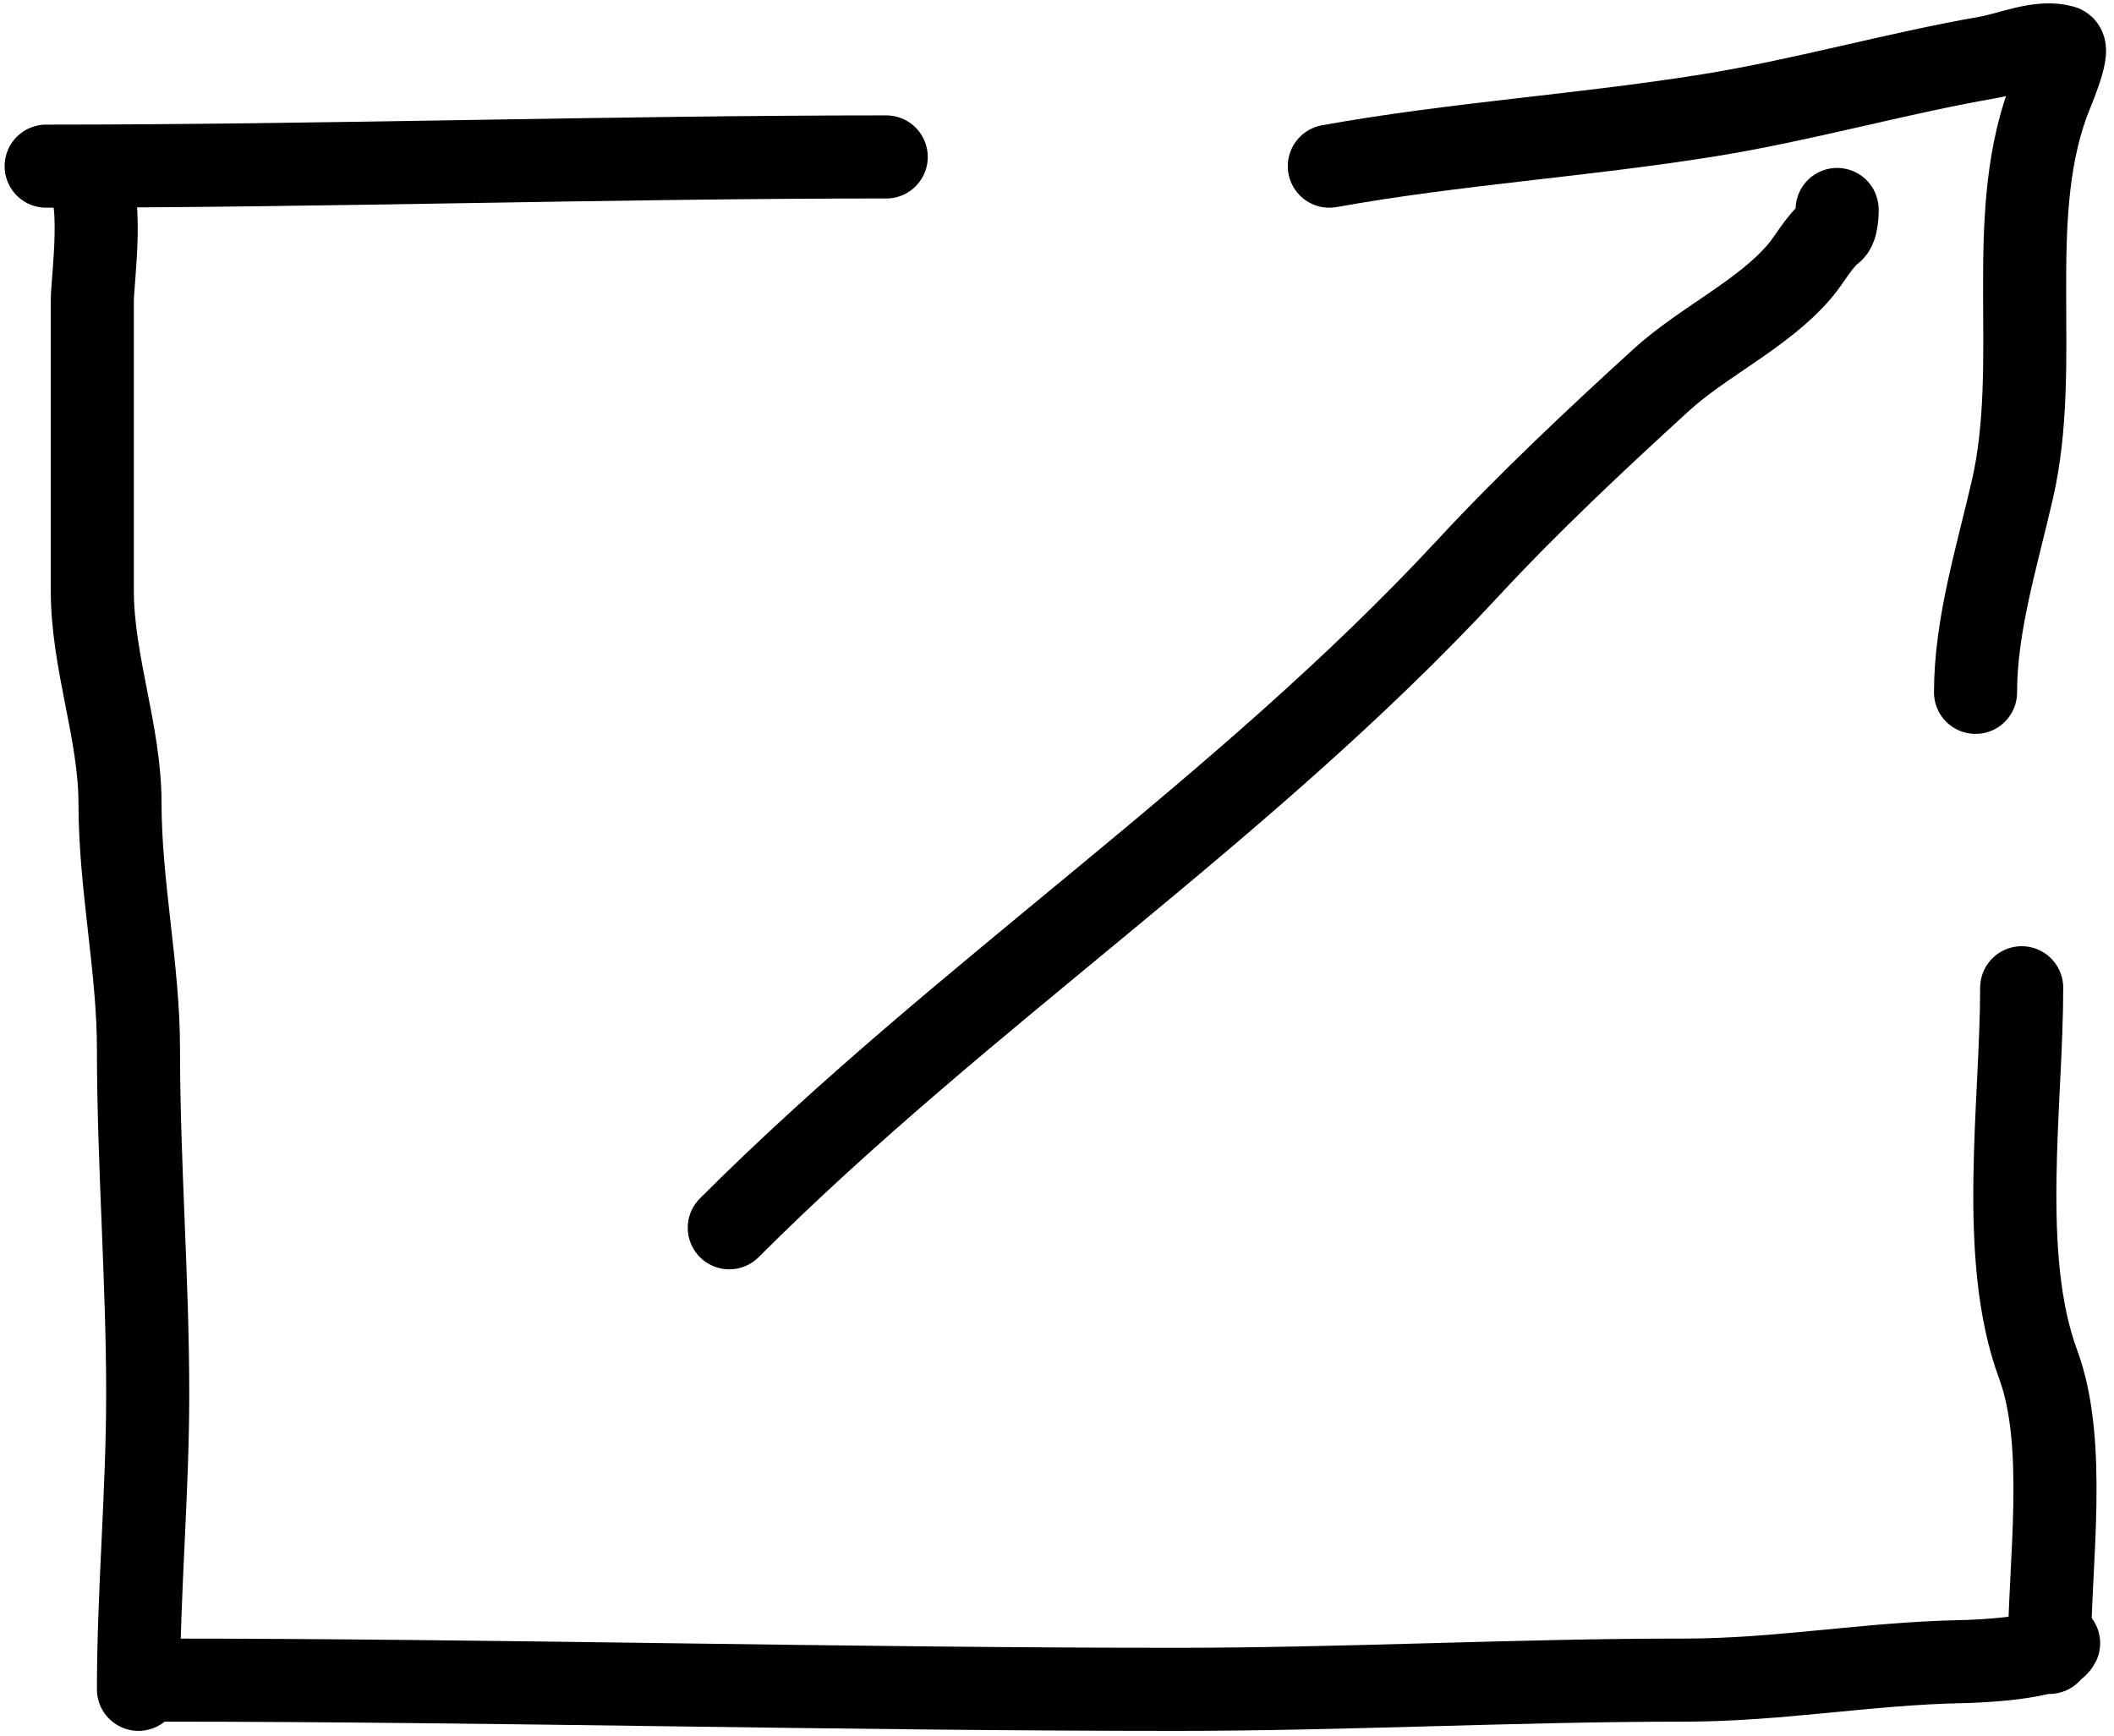
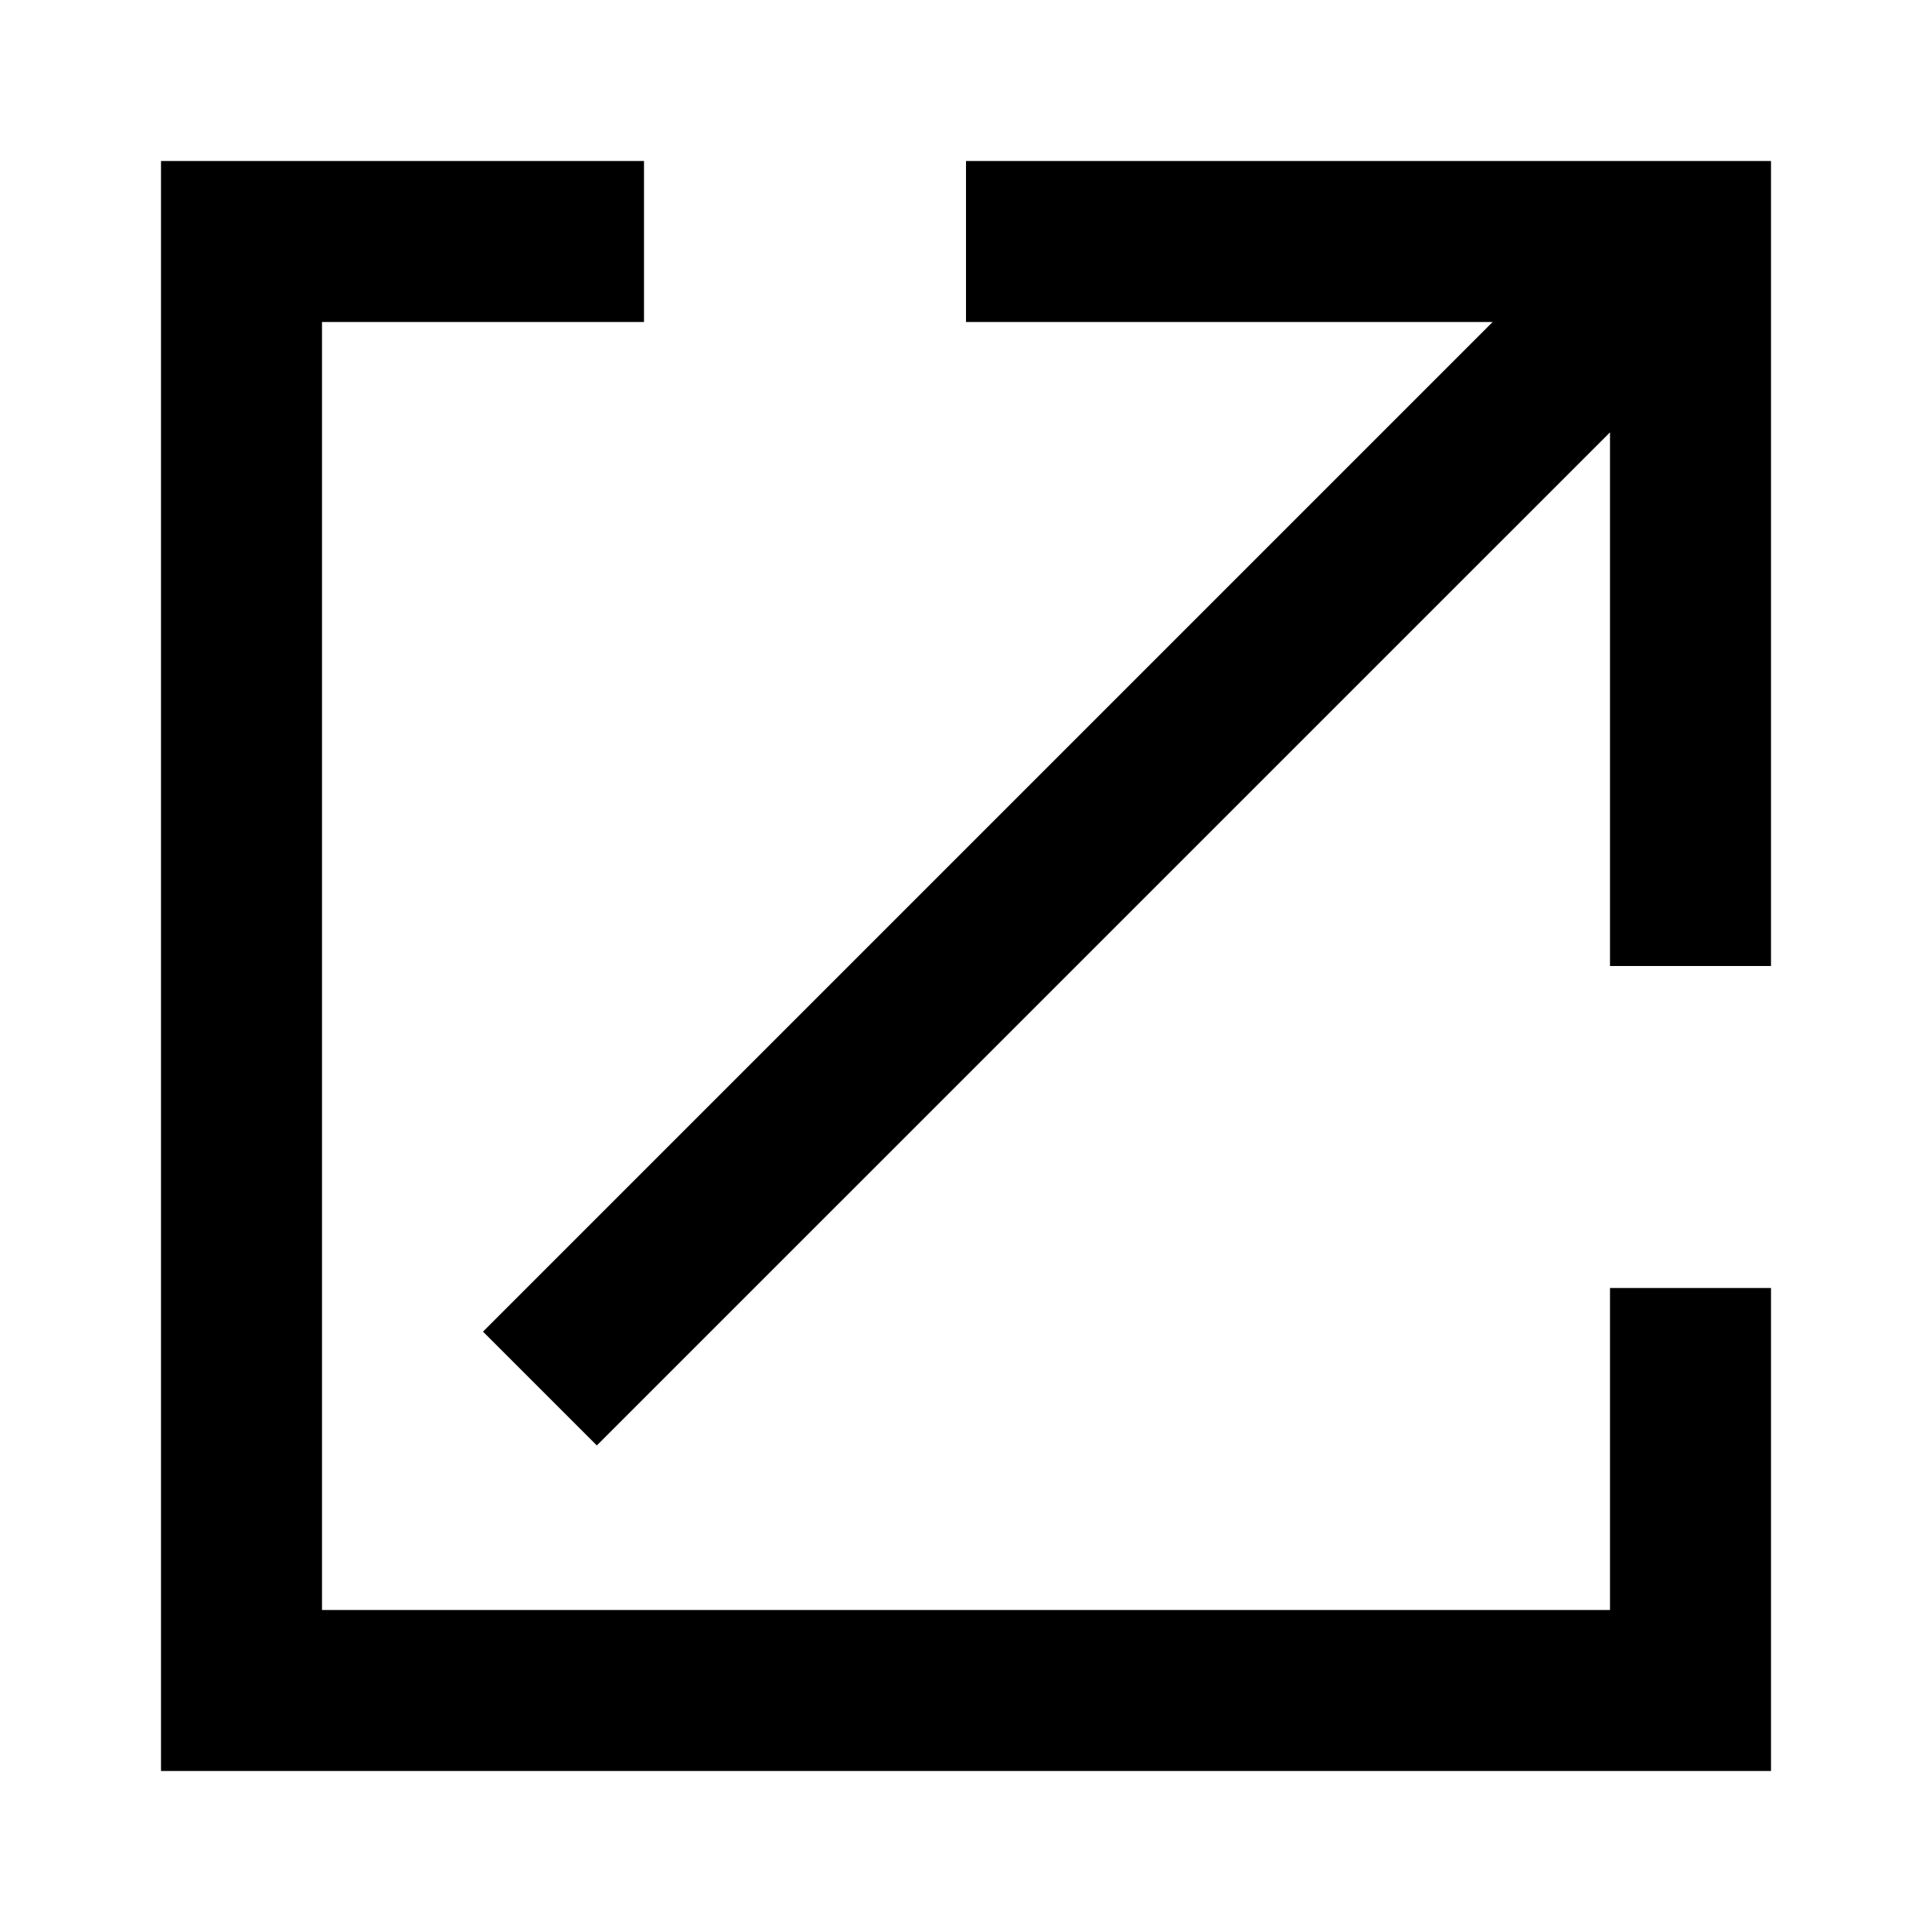
- <svg xmlns="http://www.w3.org/2000/svg" width="229" height="188" viewBox="0 0 229 188" fill="none">
-   <path d="M79 133C104.33 107.67 134.583 87.905 159.056 61.5C165.582 54.458 172.855 47.64 179.944 41.167C184.461 37.043 190.937 34.056 194.889 29.444C196.146 27.978 196.973 26.222 198.5 25C199.14 24.488 199 21.791 199 23" stroke="black" stroke-width="9" stroke-linecap="round" />
-   <path d="M144 18C157.587 15.554 171.423 14.691 185.056 12.5C195.288 10.855 205.195 7.992 215.333 6.222C217.726 5.804 220.95 4.343 223.444 5.056C224.316 5.305 222.071 10.401 221.778 11.222C217.155 24.165 221.105 39.415 218 53C216.354 60.2 214 67.686 214 75" stroke="black" stroke-width="9" stroke-linecap="round" />
-   <path d="M15 183C15 172.44 16 161.726 16 151C16 138.528 15 125.989 15 113.611C15 104.873 13 95.914 13 87C13 79.367 10 71.752 10 64C10 58.833 10 53.667 10 48.5C10 43.185 10 37.87 10 32.556C10 30.377 11.439 20.22 9 19" stroke="black" stroke-width="9" stroke-linecap="round" />
-   <path d="M17 182C53.861 182 90.617 183 127.444 183C145.843 183 164.174 182 182.5 182C192.65 182 202.376 180.194 212.444 180C214.208 179.966 222.173 179.653 223 178" stroke="black" stroke-width="9" stroke-linecap="round" />
-   <path d="M5 18C35.248 18 66.207 17 96 17" stroke="black" stroke-width="9" stroke-linecap="round" />
-   <path d="M222 179C222 169.402 223.989 156.447 220.778 147.778C216.458 136.113 219 119.486 219 107" stroke="black" stroke-width="9" stroke-linecap="round" />
+ <svg xmlns="http://www.w3.org/2000/svg" width="24" height="24" viewBox="0 0 24 24" fill="none">
+   <mask id="mask0_56_97" style="mask-type:alpha" maskUnits="userSpaceOnUse" x="0" y="0" width="24" height="24">
+     <rect width="24" height="24" fill="#D9D9D9" />
+   </mask>
+   <g mask="url(#mask0_56_97)">
+     <path fill-rule="evenodd" clip-rule="evenodd" d="M2 22V2H8V4H4L4 20H20V16H22V22H2ZM18.542 4H12V2H22V12H20V5.371L7.414 17.956L6 16.542L18.542 4Z" fill="black" />
+   </g>
</svg>
